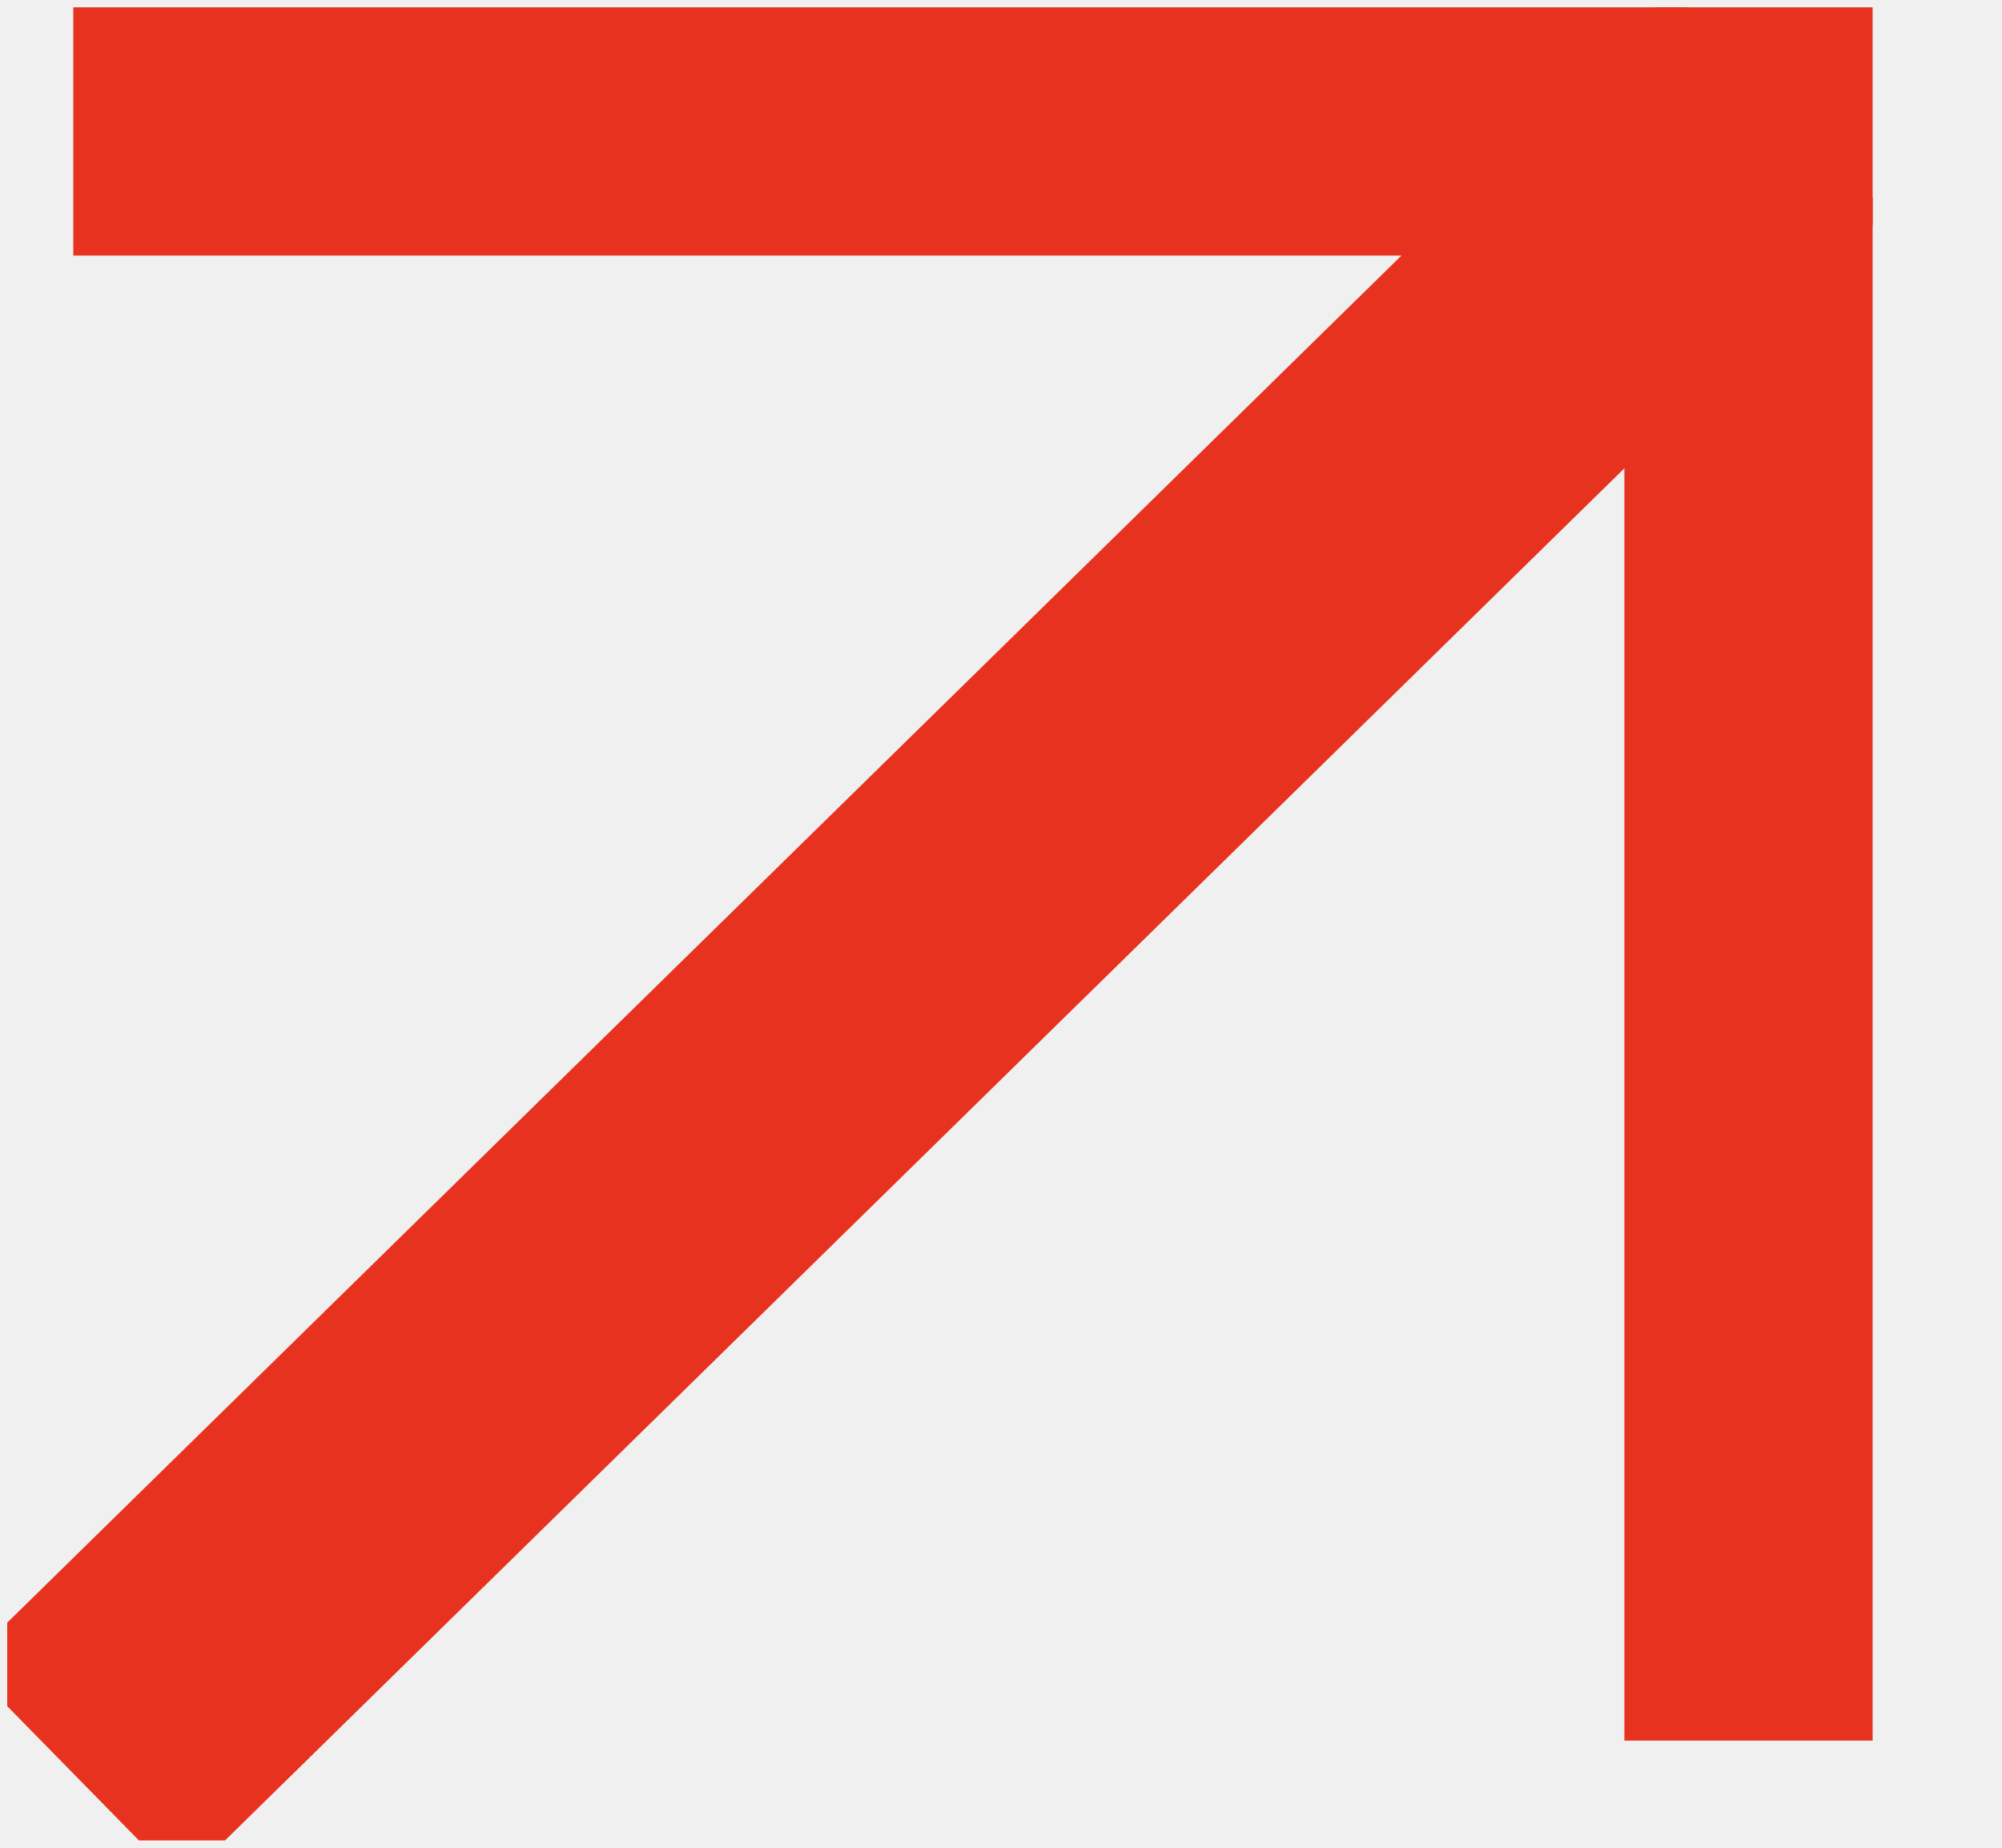
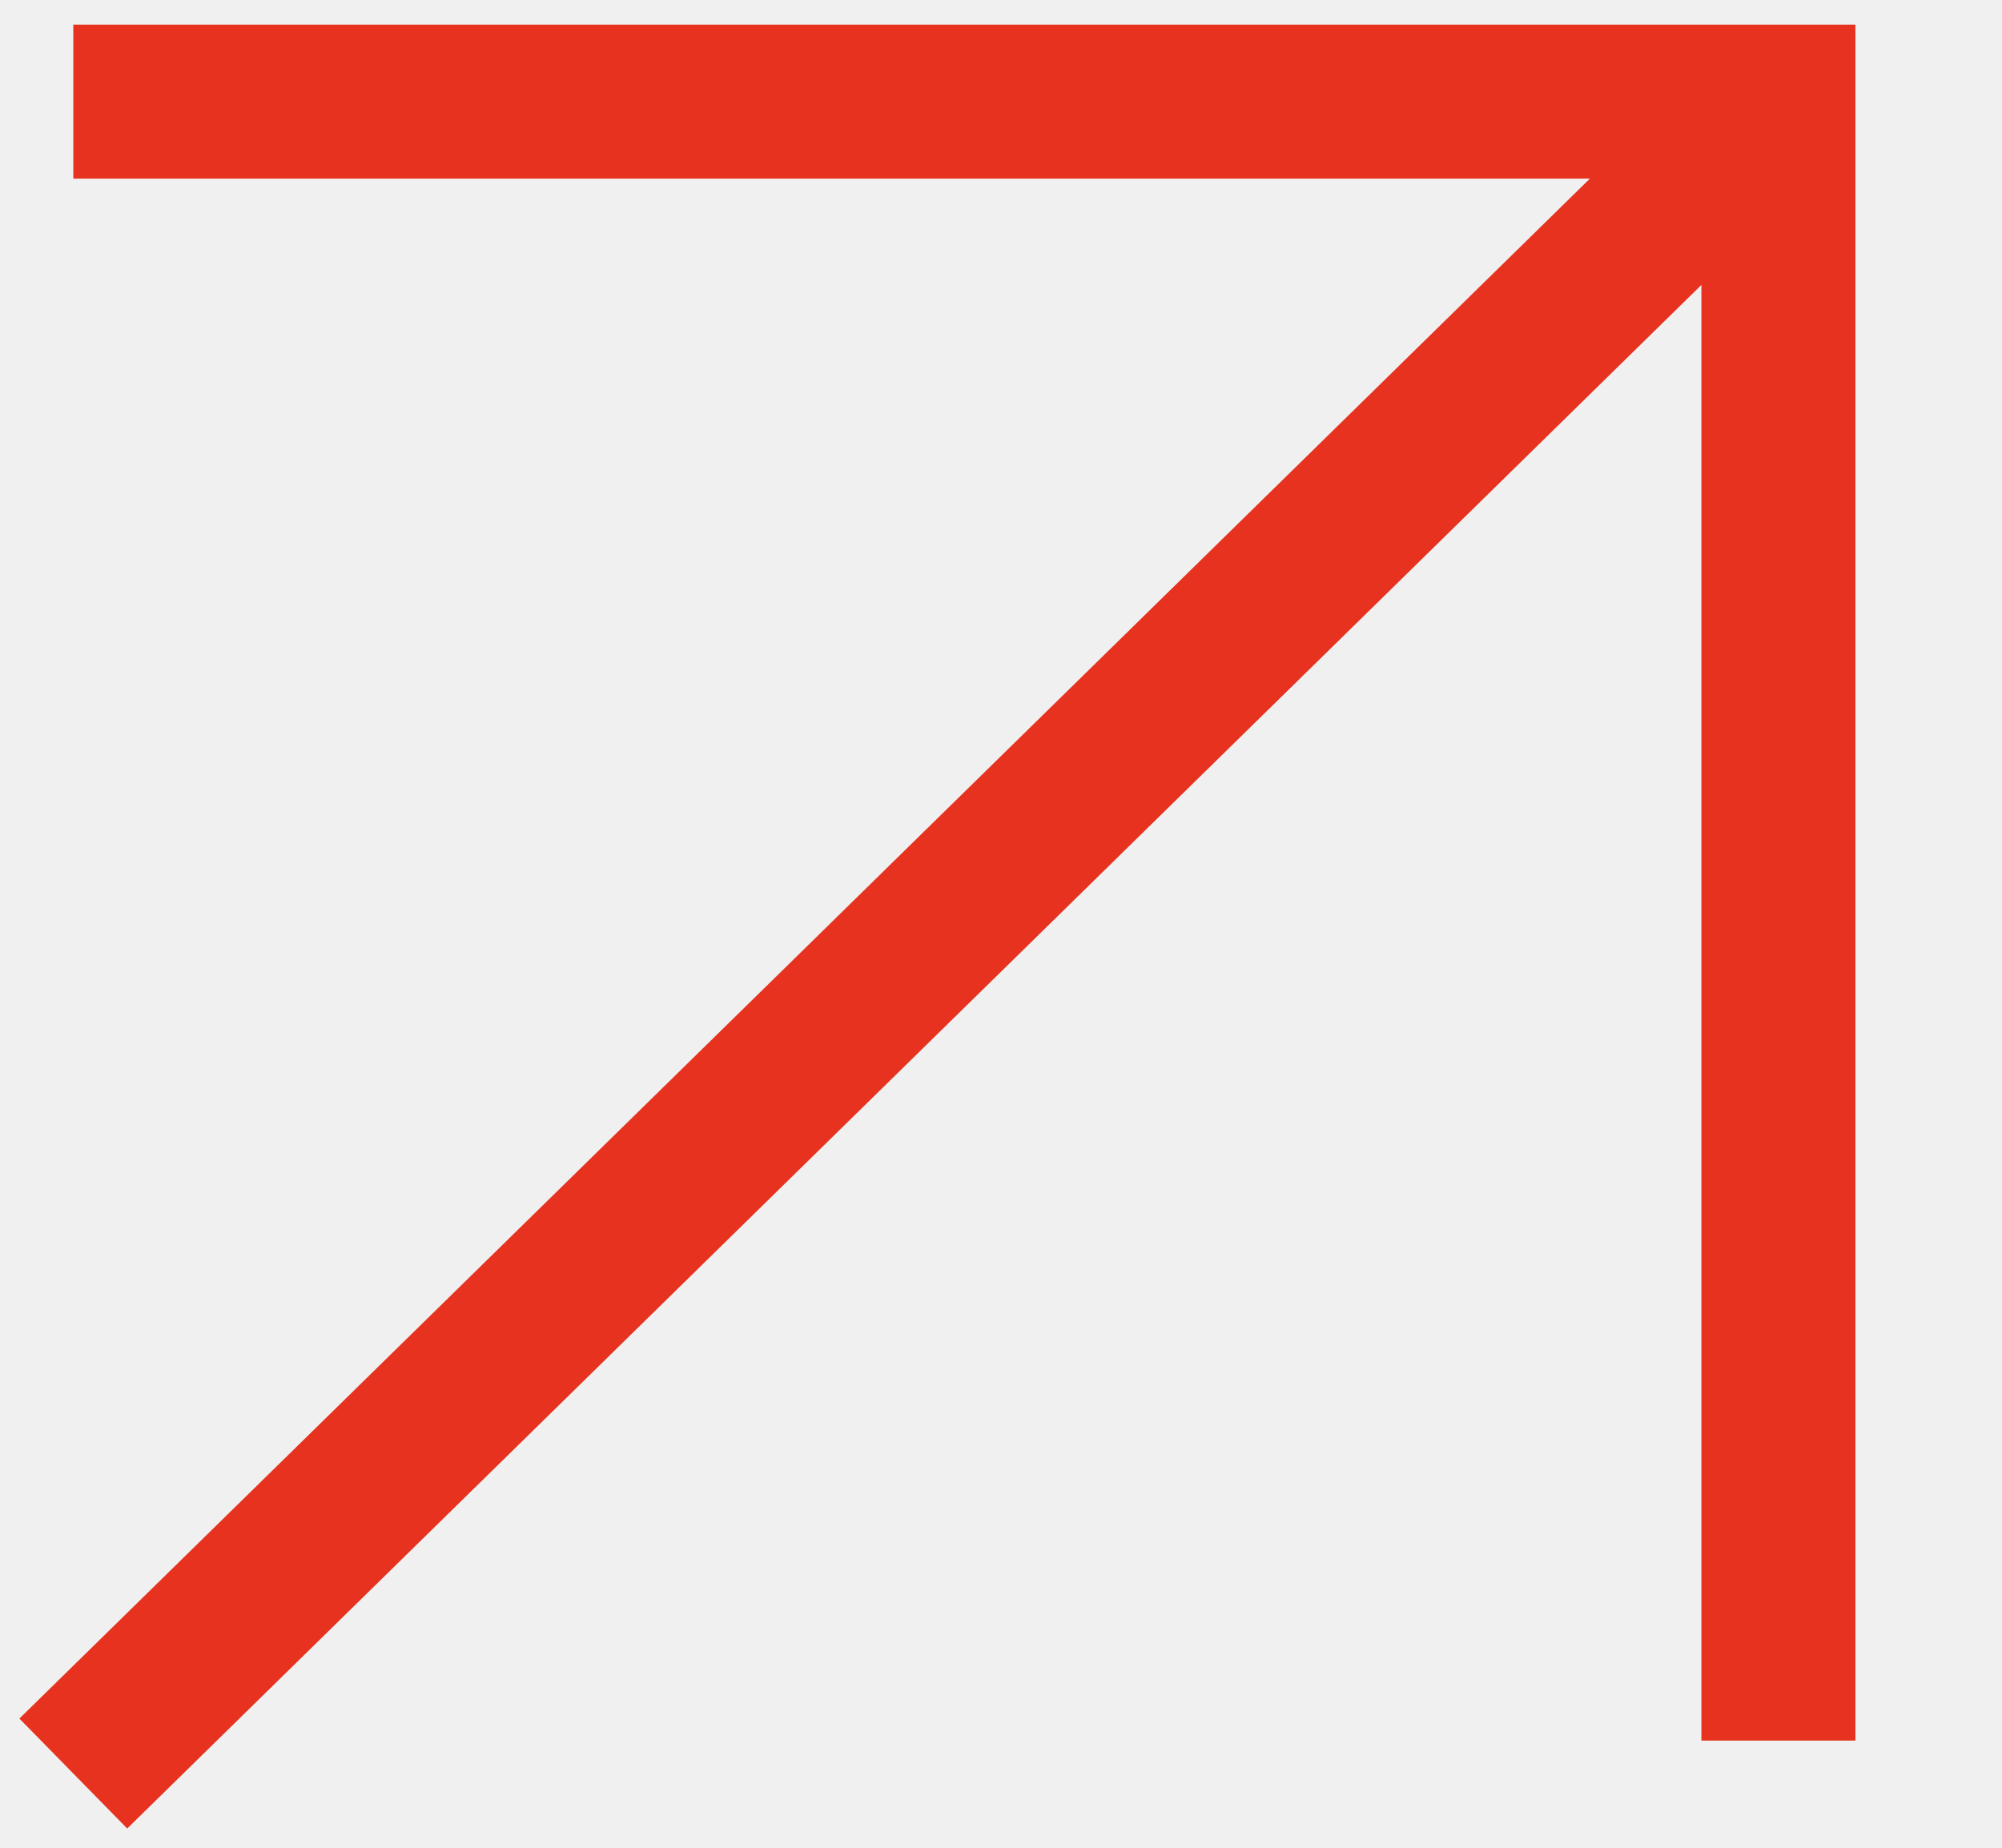
<svg xmlns="http://www.w3.org/2000/svg" width="13" height="12" viewBox="0 0 13 12" fill="none">
  <g clip-path="url(#clip0_160_2742)">
-     <path d="M11.548 0.66L0.476 11.518" stroke="#E6321E" stroke-width="2" stroke-miterlimit="10" />
-     <path d="M0.476 0.66H11.548V11.304" stroke="#E6321E" stroke-width="2" stroke-miterlimit="10" />
+     <path d="M11.548 0.66L0.476 11.518" stroke="#E6321E" strokeWidth="2" stroke-miterlimit="10" />
+     <path d="M0.476 0.66H11.548V11.304" stroke="#E6321E" strokeWidth="2" stroke-miterlimit="10" />
  </g>
  <defs>
    <clipPath id="clip0_160_2742">
      <rect width="12.113" height="11.905" fill="white" transform="translate(0.046875 0.0473633)" />
    </clipPath>
  </defs>
</svg>
